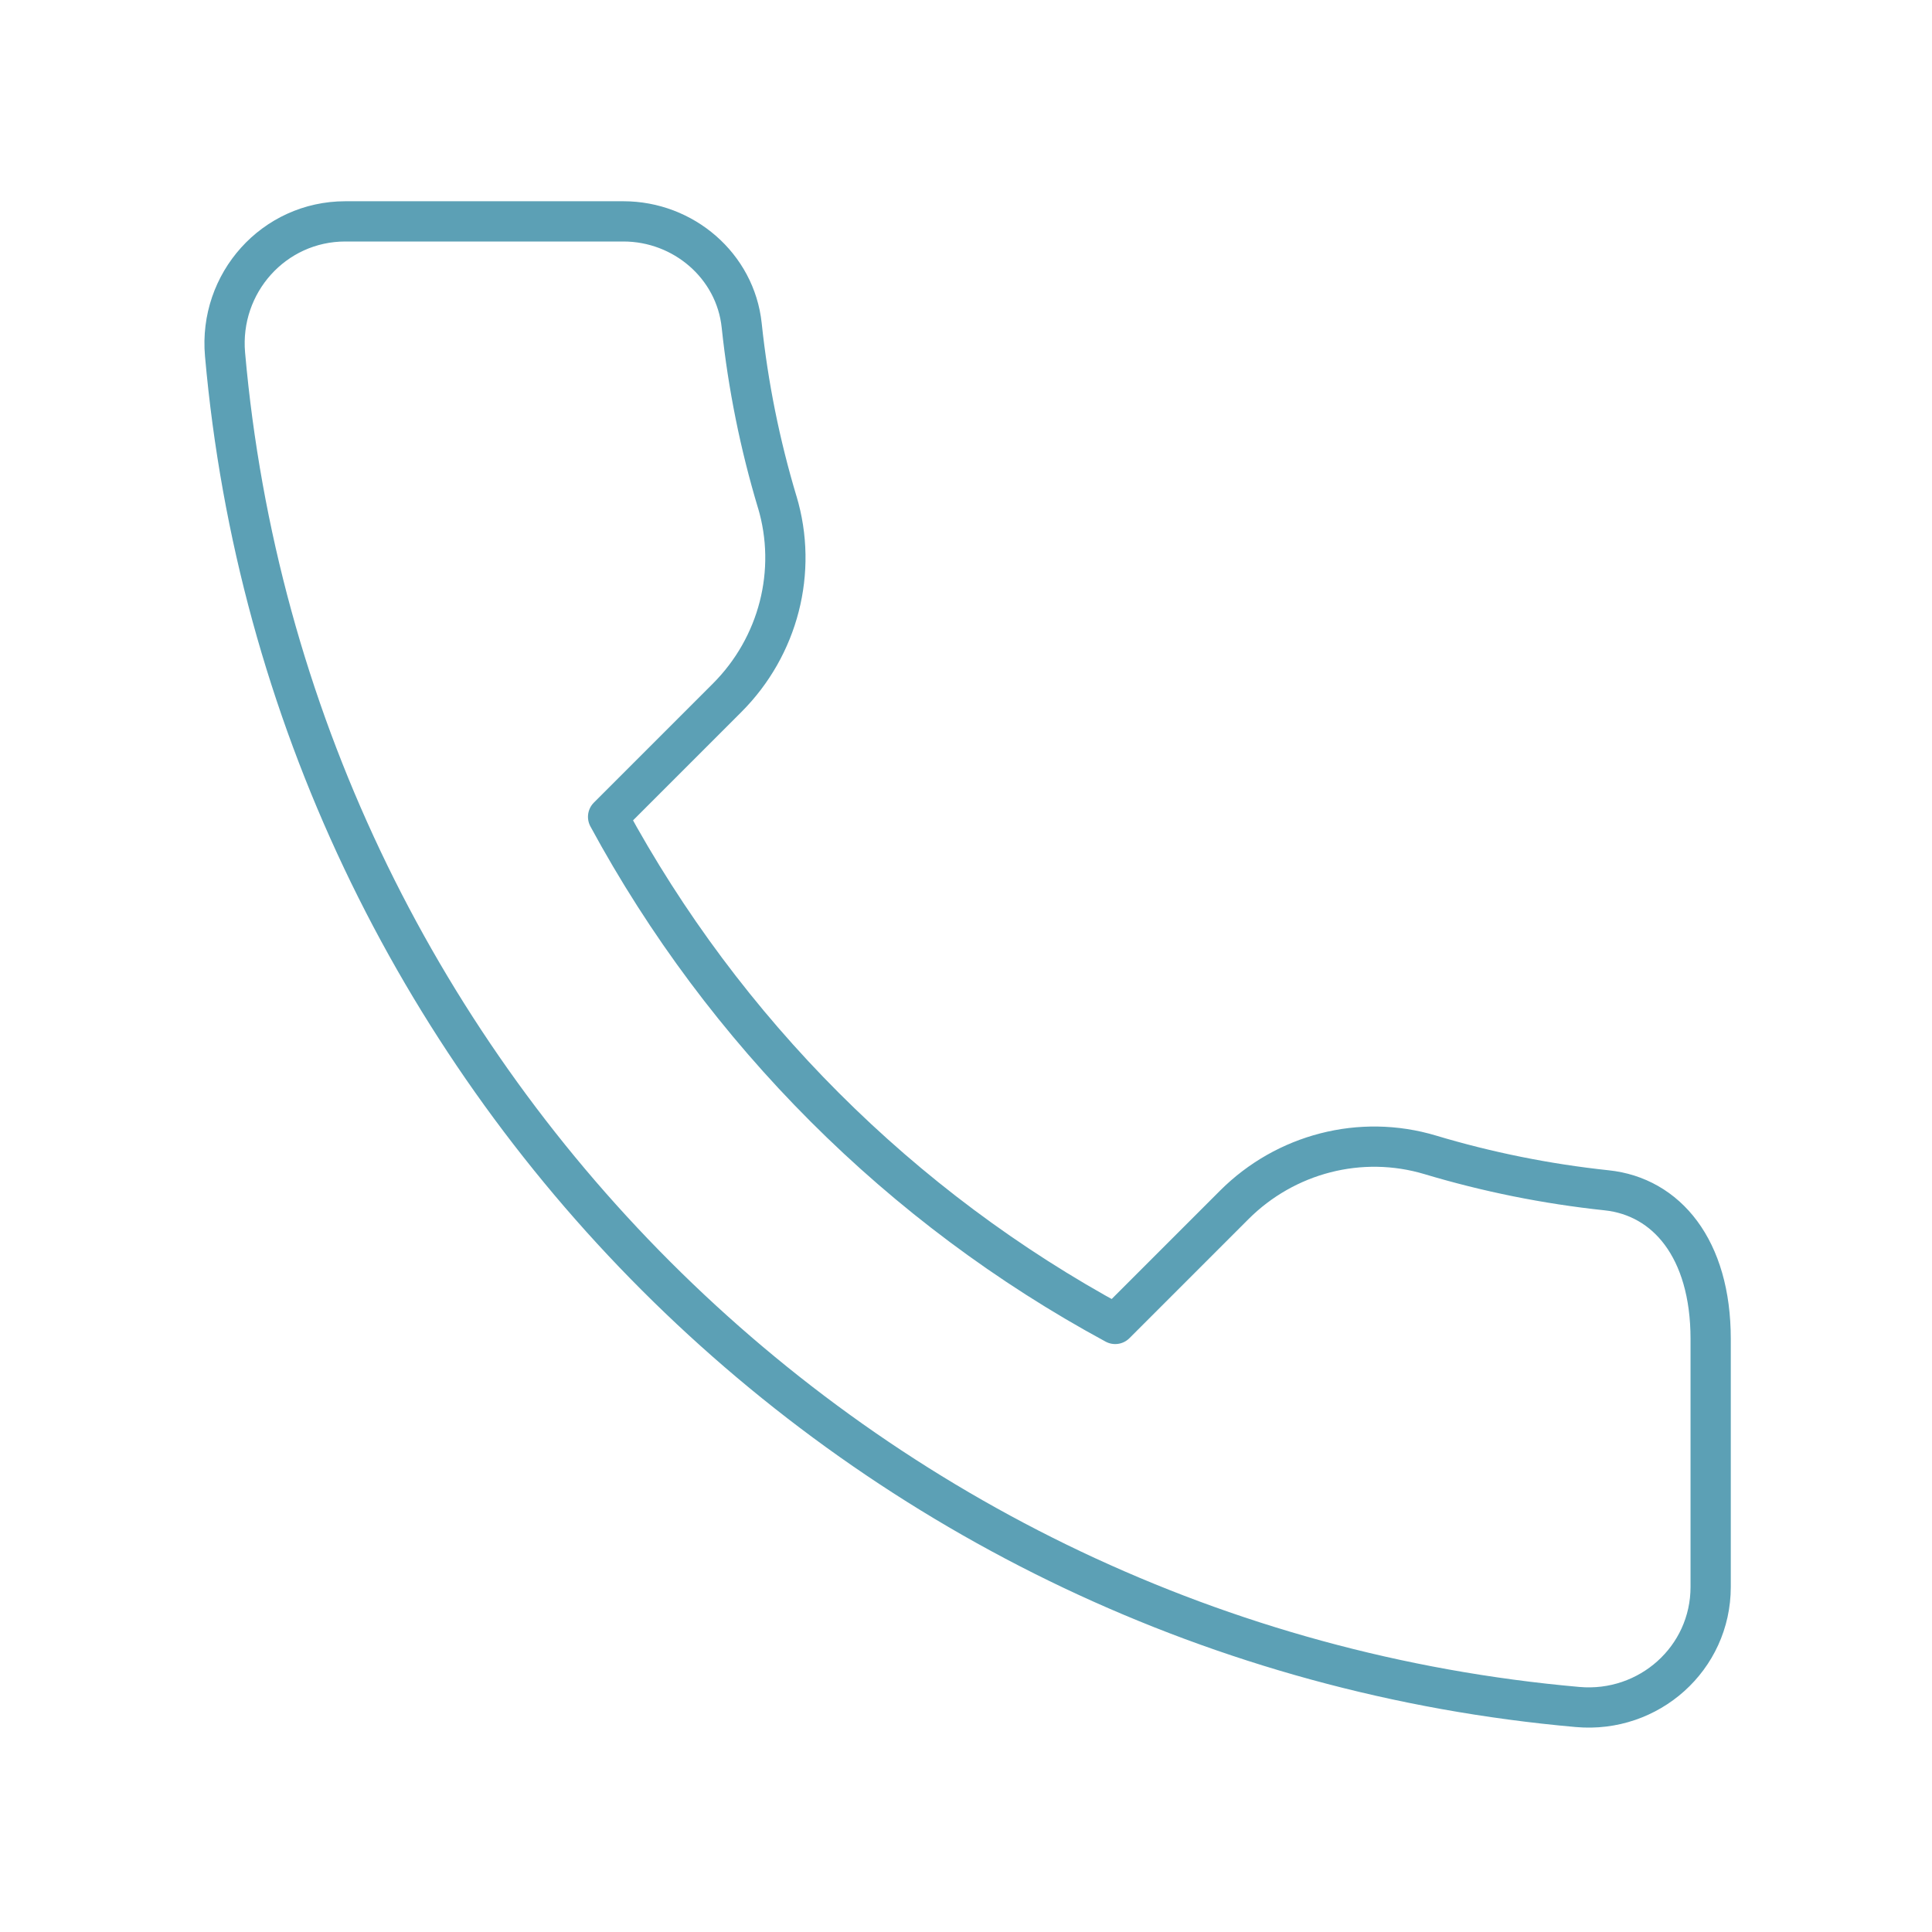
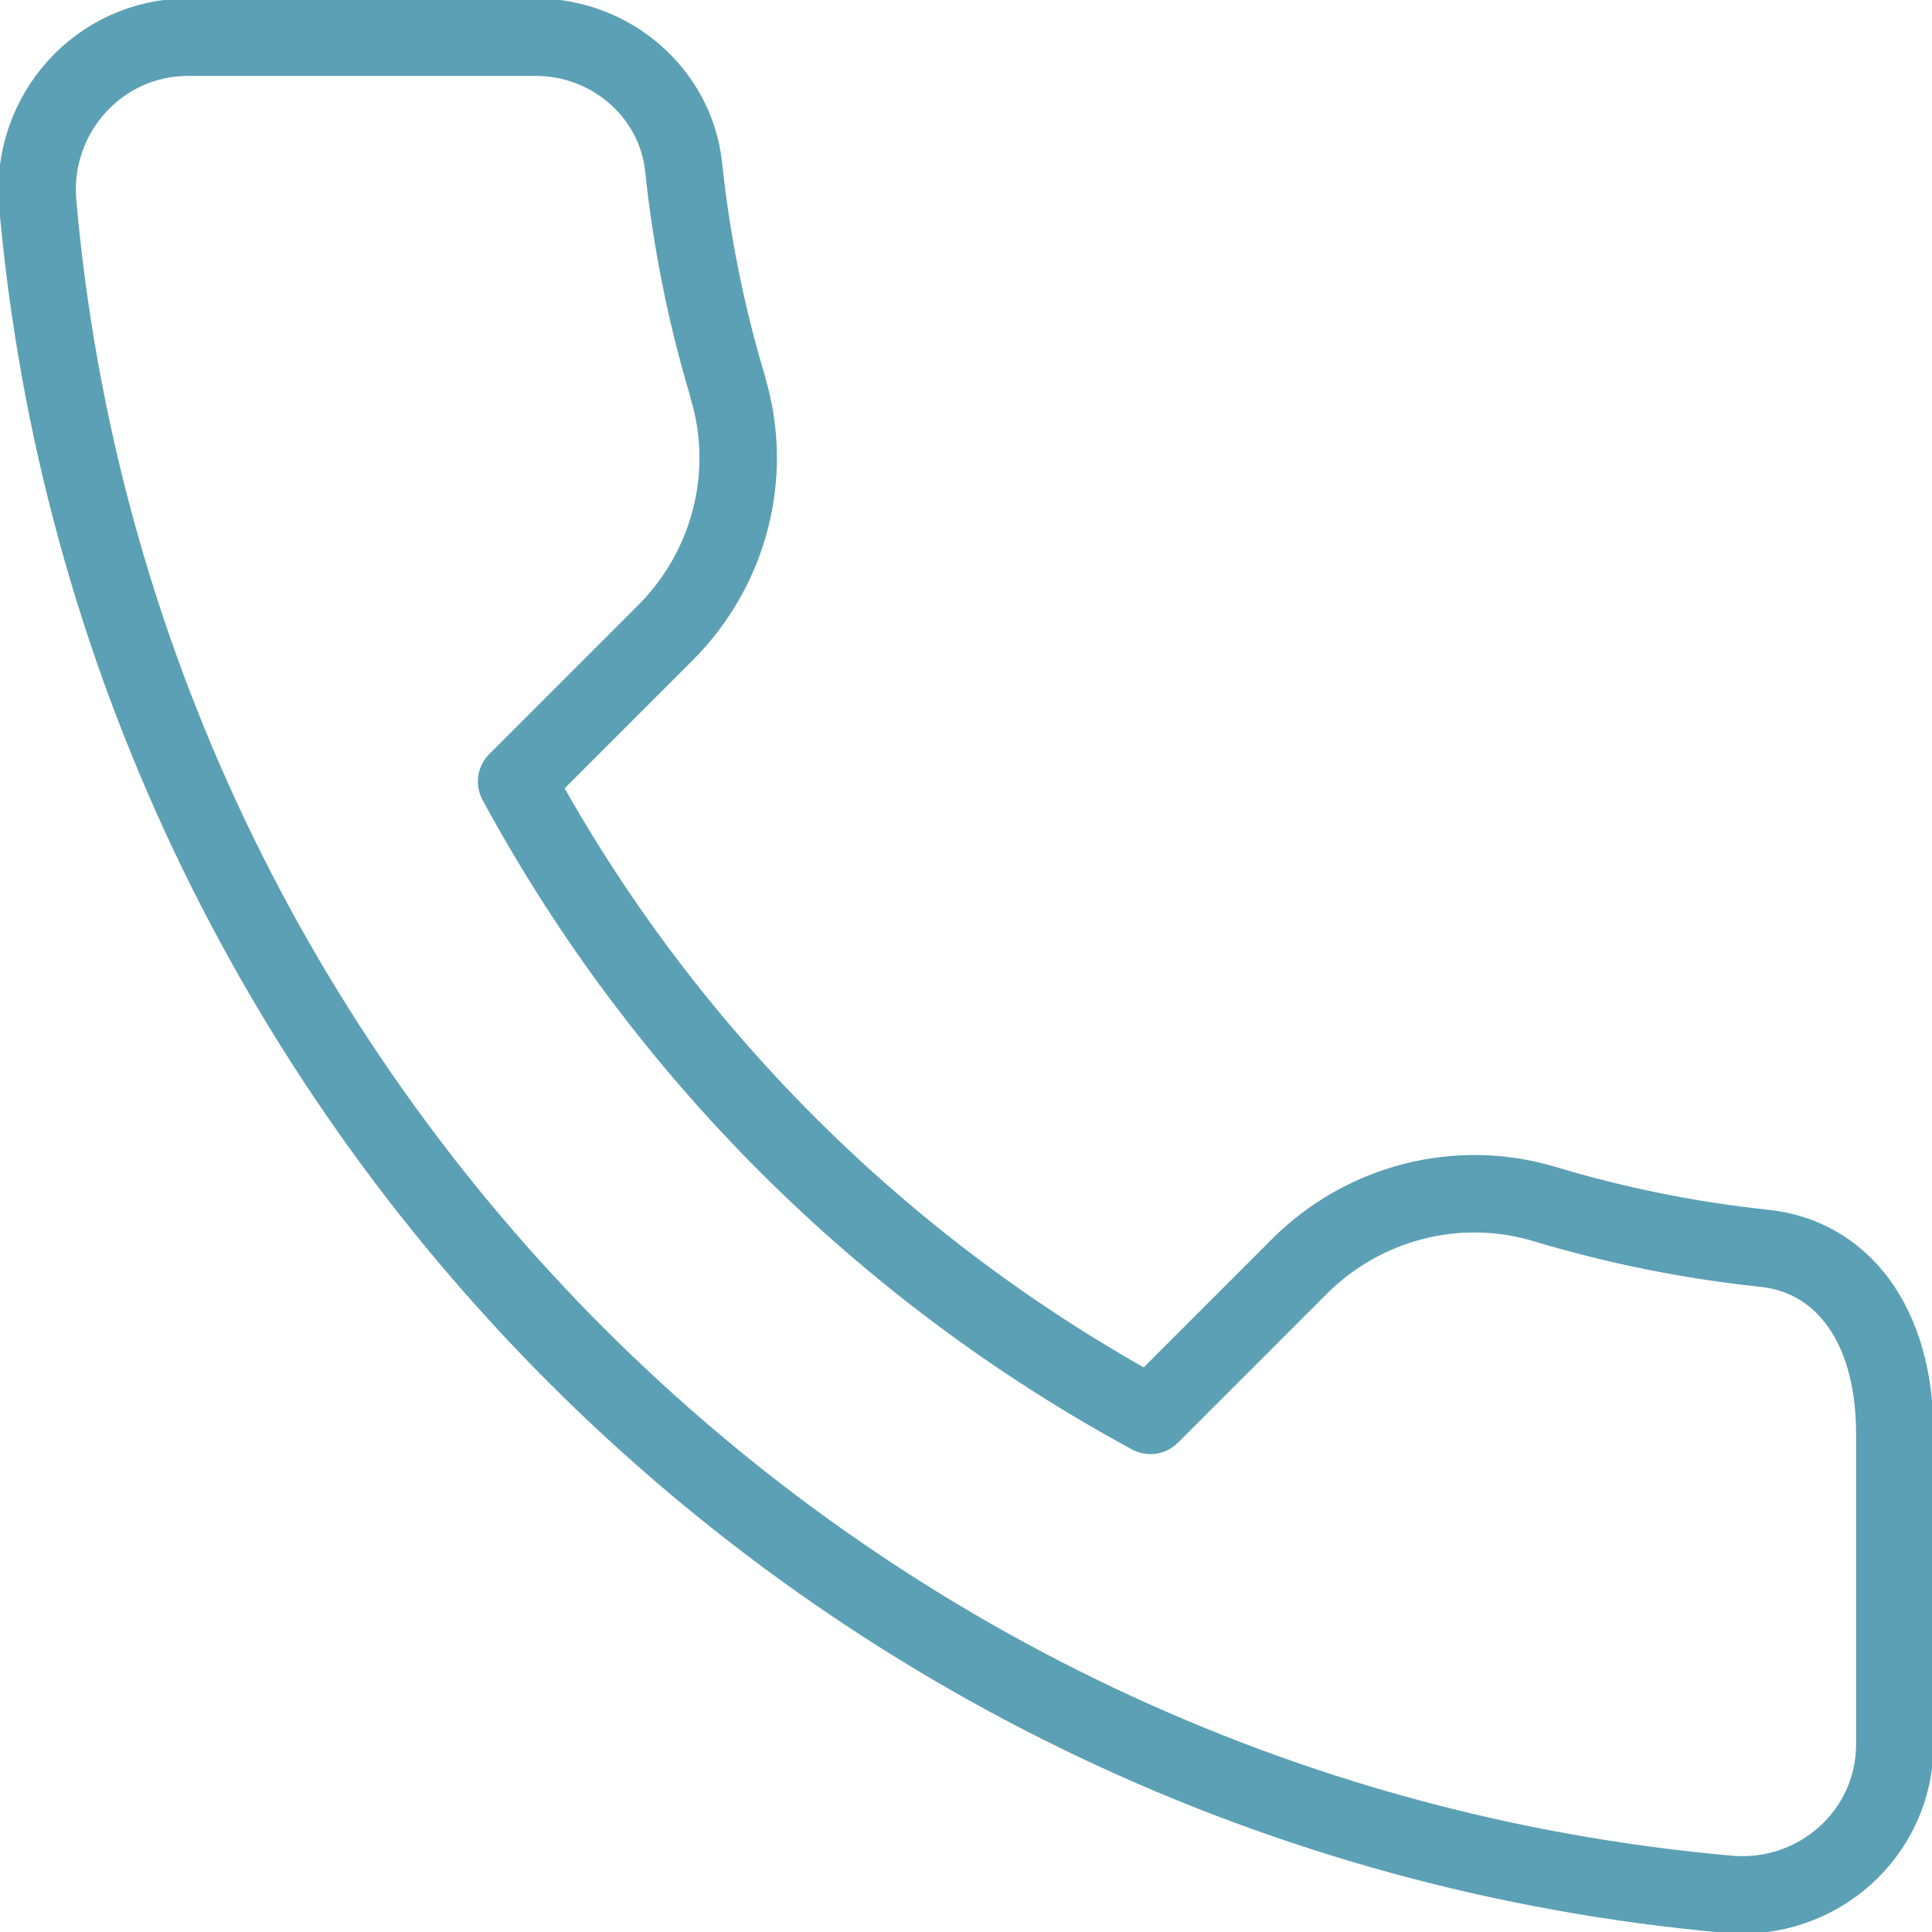
- <svg xmlns="http://www.w3.org/2000/svg" width="64" height="64" viewBox="0 0 48 48" fill="#5CA0B5">
-   <path fill="none" stroke="#5CA0B5" stroke-linecap="round" stroke-linejoin="round" d="m19.308 12.467c-.423-1.411-.722-2.877-.881-4.384-.157-1.481-1.449-2.583-2.938-2.583h-6.909c-1.777 0-3.145 1.534-2.989 3.304 1.575 17.828 15.777 32.03 33.606 33.606 1.77.156 3.304-1.207 3.304-2.984v-6.16c0-2.249-1.101-3.536-2.583-3.693-1.507-.16-2.973-.458-4.384-.881-1.727-.518-3.596-.03-4.87 1.244l-2.957 2.957c-5.326-2.882-9.716-7.273-12.599-12.599l2.957-2.957c1.275-1.275 1.762-3.144 1.244-4.87Z" />
+ <svg xmlns="http://www.w3.org/2000/svg" xml:space="preserve" width="104px" height="104px" version="1.1" style="shape-rendering:geometricPrecision; text-rendering:geometricPrecision; image-rendering:optimizeQuality; fill-rule:evenodd; clip-rule:evenodd" viewBox="0 0 104 104">
+   <defs>
+     <style type="text/css">
+    
+     .str0 {stroke:#5CA0B5;stroke-width:4.17;stroke-linecap:round;stroke-linejoin:round;stroke-miterlimit:22.926}
+     .fil0 {fill:none}
+    
+   </style>
+   </defs>
+   <g id="Слой_x0020_1">
+     <path class="fil0 str0" d="M39.19 20.87c-1.15,-3.82 -1.96,-7.79 -2.39,-11.88 -0.43,-4.01 -3.93,-6.99 -7.96,-6.99l-18.71 0c-4.81,0 -8.52,4.16 -8.1,8.95 4.27,48.29 42.73,86.75 91.02,91.02 4.79,0.42 8.95,-3.27 8.95,-8.09l0 -16.68c0,-6.09 -2.98,-9.57 -7,-10 -4.08,-0.43 -8.05,-1.24 -11.87,-2.39 -4.68,-1.4 -9.74,-0.08 -13.19,3.37l-8.01 8.01c-14.42,-7.81 -26.32,-19.7 -34.12,-34.12l8.01 -8.01c3.45,-3.45 4.77,-8.52 3.36,-13.19l0.01 0z" />
+   </g>
</svg>
